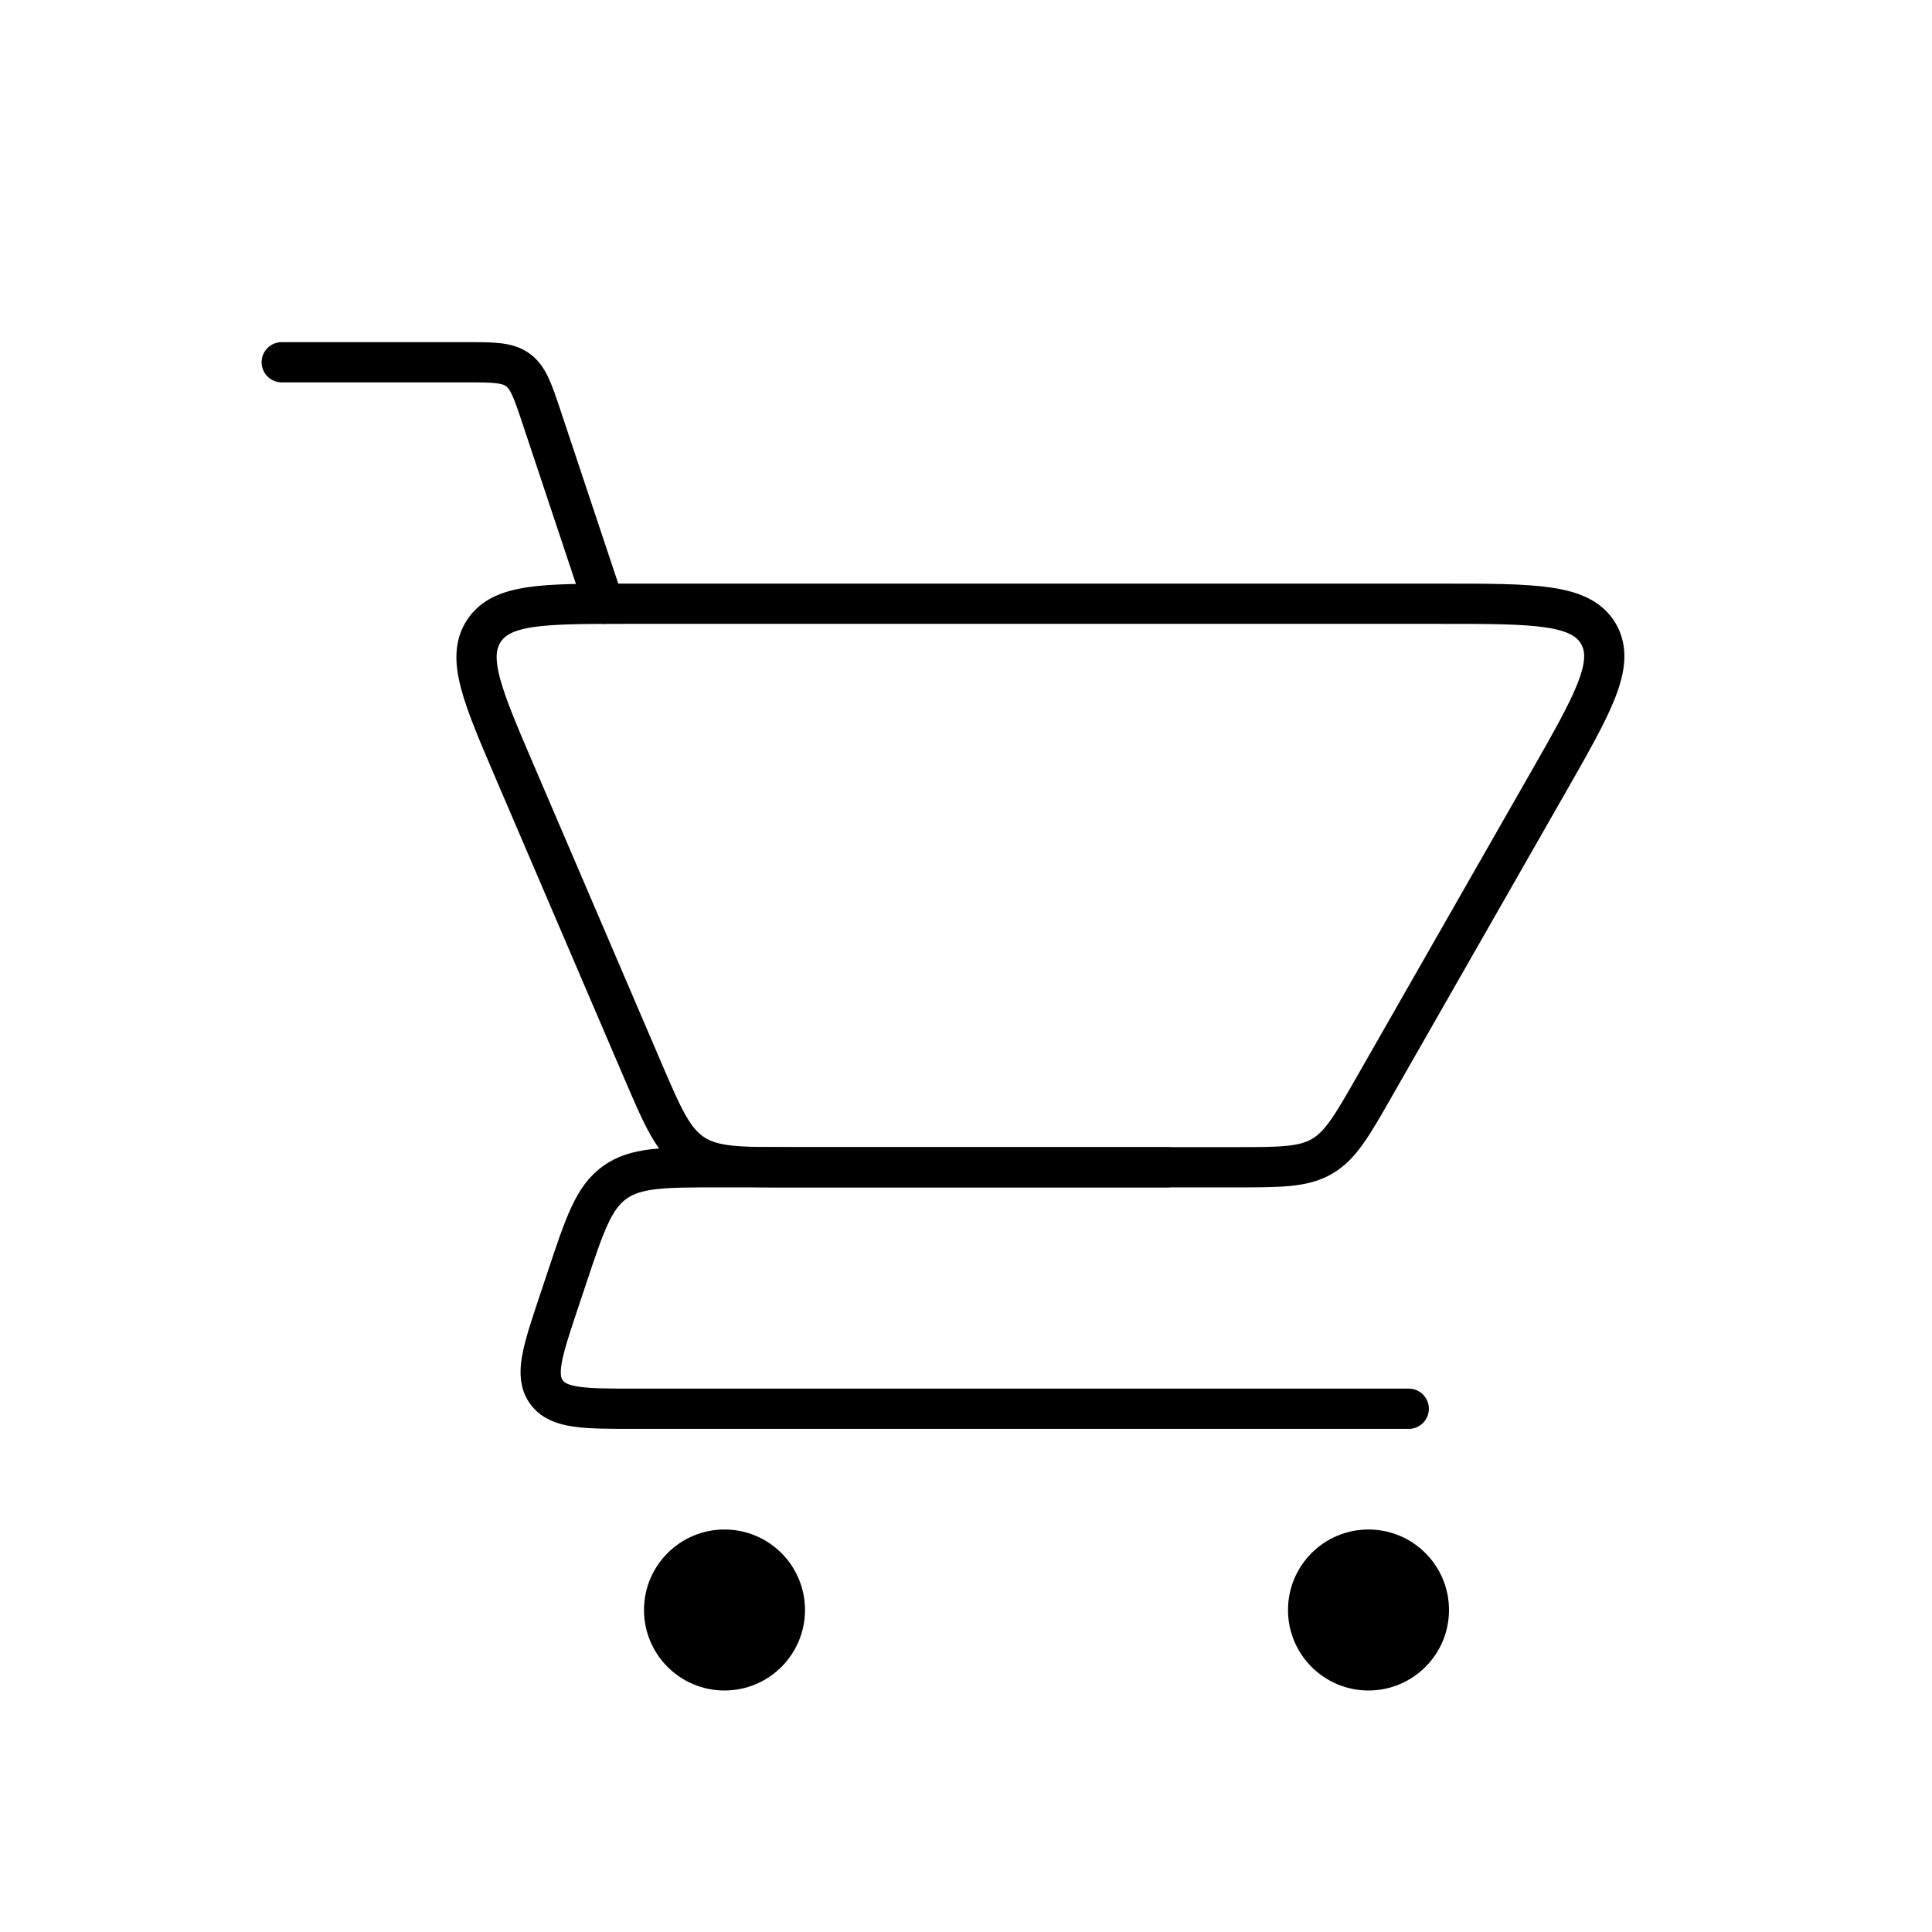
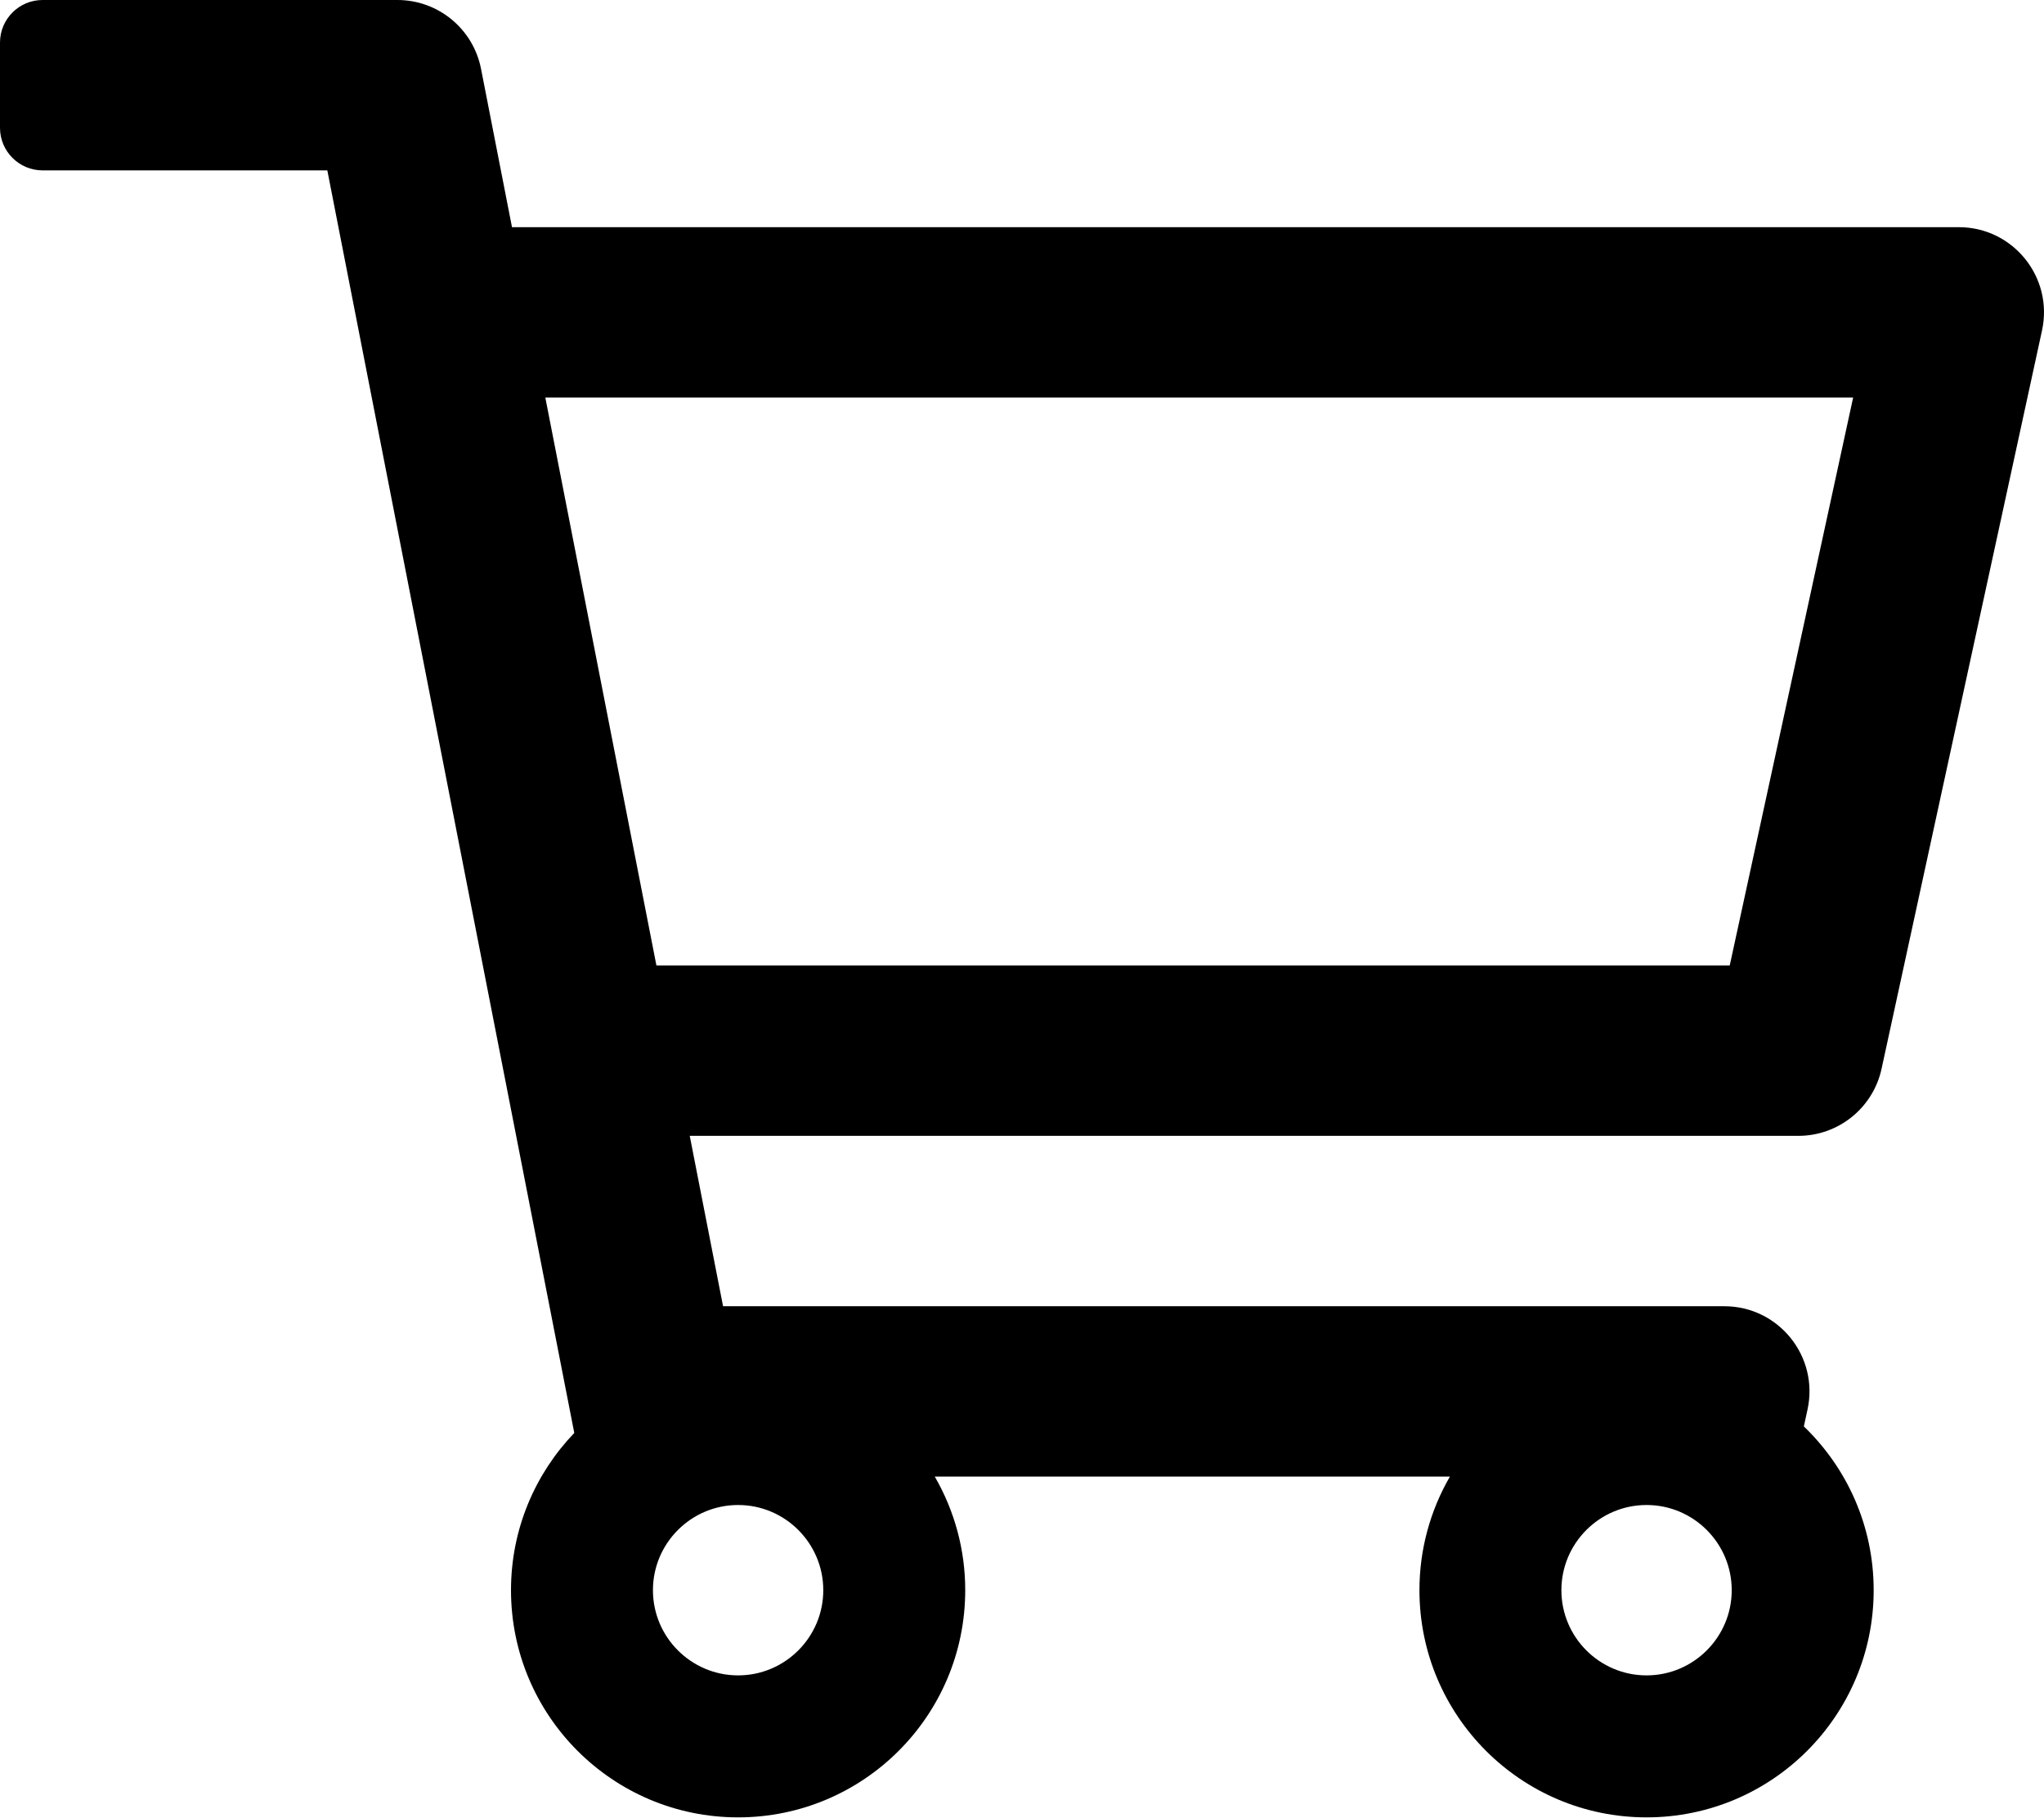
- <svg xmlns="http://www.w3.org/2000/svg" width="48" height="48" viewBox="0 0 48 48" fill="none">
-   <path d="M7 9H11.559C12.254 9 12.602 9 12.864 9.189C13.126 9.378 13.236 9.708 13.456 10.367L15 15" stroke="black" stroke-linecap="round" />
-   <path d="M35 35H15.775C14.509 35 13.876 35 13.576 34.585C13.277 34.169 13.477 33.569 13.877 32.367L14.088 31.735C14.528 30.415 14.748 29.755 15.272 29.378C15.796 29 16.492 29 17.883 29H29" stroke="black" stroke-linecap="round" stroke-linejoin="round" />
-   <path d="M30.679 29H19.638C18.358 29 17.719 29 17.218 28.67C16.717 28.339 16.465 27.752 15.961 26.576L12.792 19.182C11.983 17.293 11.578 16.349 12.023 15.674C12.467 15 13.495 15 15.55 15H35.831C38.13 15 39.279 15 39.713 15.747C40.146 16.494 39.576 17.492 38.435 19.488L34.152 26.985L34.152 26.985C33.59 27.968 33.309 28.46 32.843 28.73C32.378 29 31.811 29 30.679 29Z" stroke="black" stroke-linecap="round" />
-   <circle cx="34" cy="40" r="2" fill="black" />
-   <circle cx="18" cy="40" r="2" fill="black" />
+ <svg xmlns="http://www.w3.org/2000/svg" aria-hidden="true" focusable="false" data-prefix="far" data-icon="shopping-cart" role="img" viewBox="0 0 576 512" class="svg-inline--fa fa-shopping-cart fa-w-18 fa-7x">
+   <path fill="currentColor" d="M551.991 64H144.28l-8.726-44.608C133.35 8.128 123.478 0 112 0H12C5.373 0 0 5.373 0 12v24c0 6.627 5.373 12 12 12h80.24l69.594 355.701C150.796 415.201 144 430.802 144 448c0 35.346 28.654 64 64 64s64-28.654 64-64a63.681 63.681 0 0 0-8.583-32h145.167a63.681 63.681 0 0 0-8.583 32c0 35.346 28.654 64 64 64 35.346 0 64-28.654 64-64 0-18.136-7.556-34.496-19.676-46.142l1.035-4.757c3.254-14.96-8.142-29.101-23.452-29.101H203.76l-9.39-48h312.405c11.29 0 21.054-7.869 23.452-18.902l45.216-208C578.695 78.139 567.299 64 551.991 64zM208 472c-13.234 0-24-10.766-24-24s10.766-24 24-24 24 10.766 24 24-10.766 24-24 24zm256 0c-13.234 0-24-10.766-24-24s10.766-24 24-24 24 10.766 24 24-10.766 24-24 24zm23.438-200H184.98l-31.31-160h368.548l-34.78 160z" class="" />
</svg>
